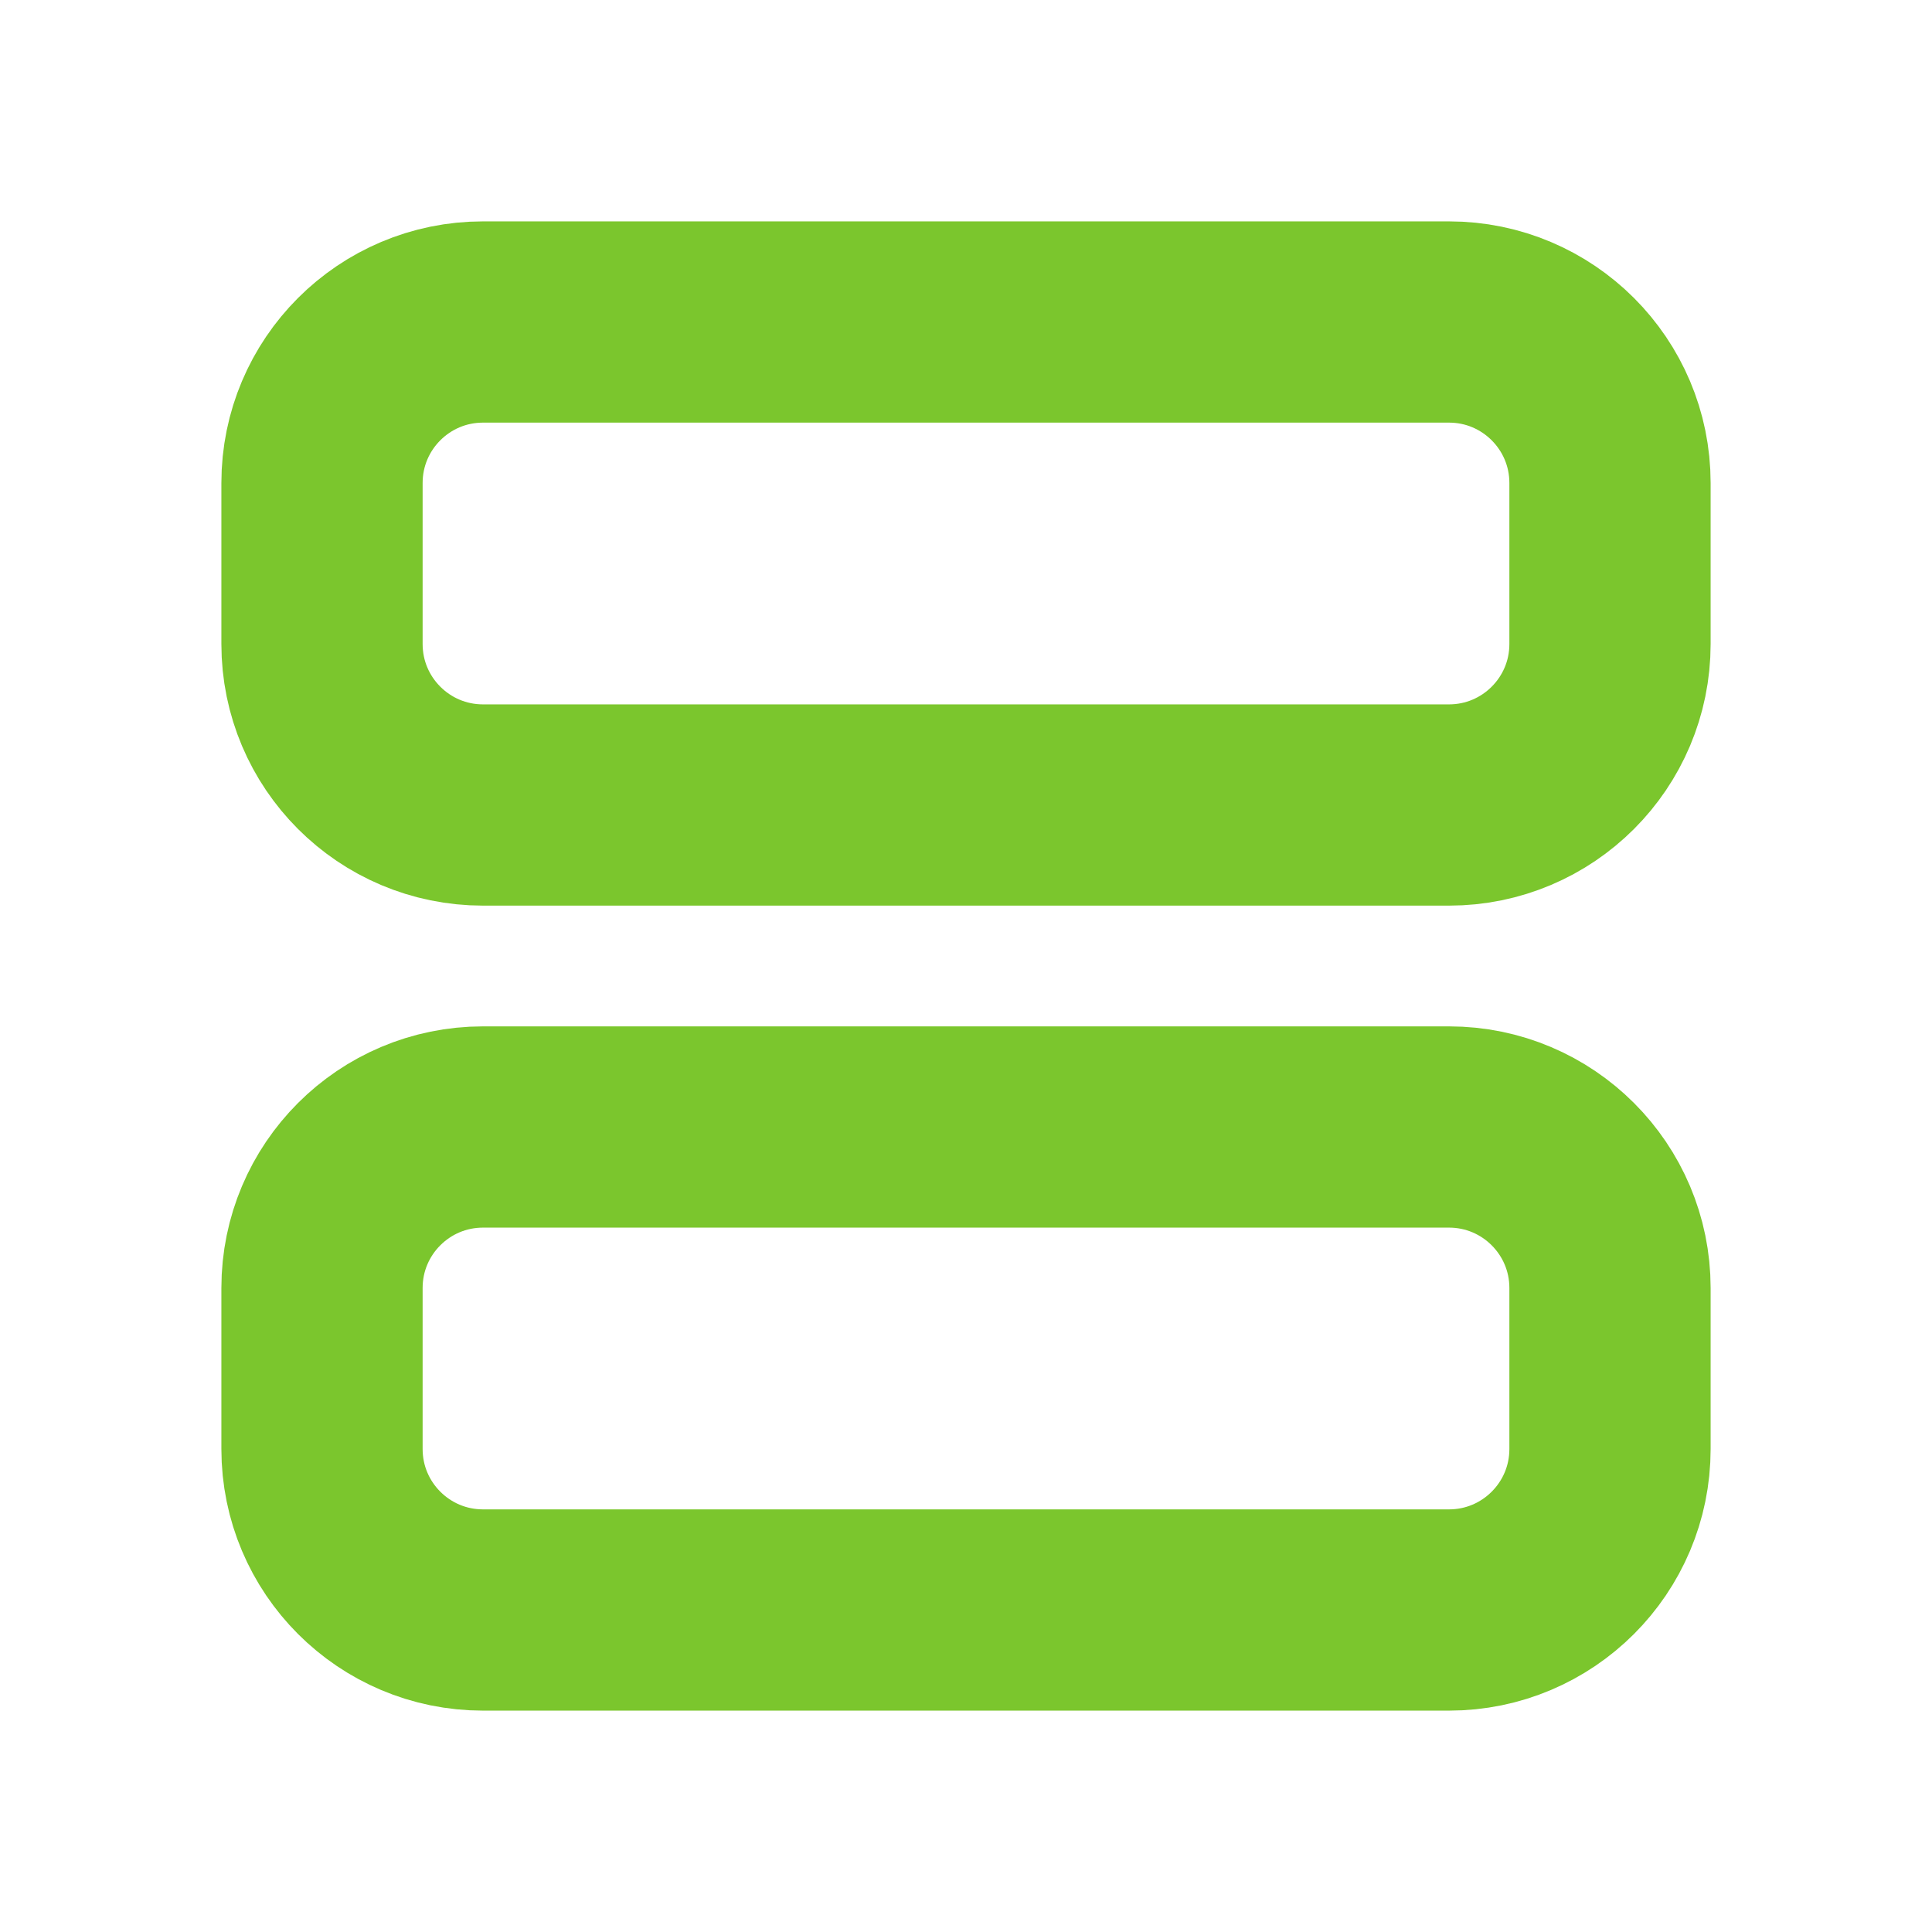
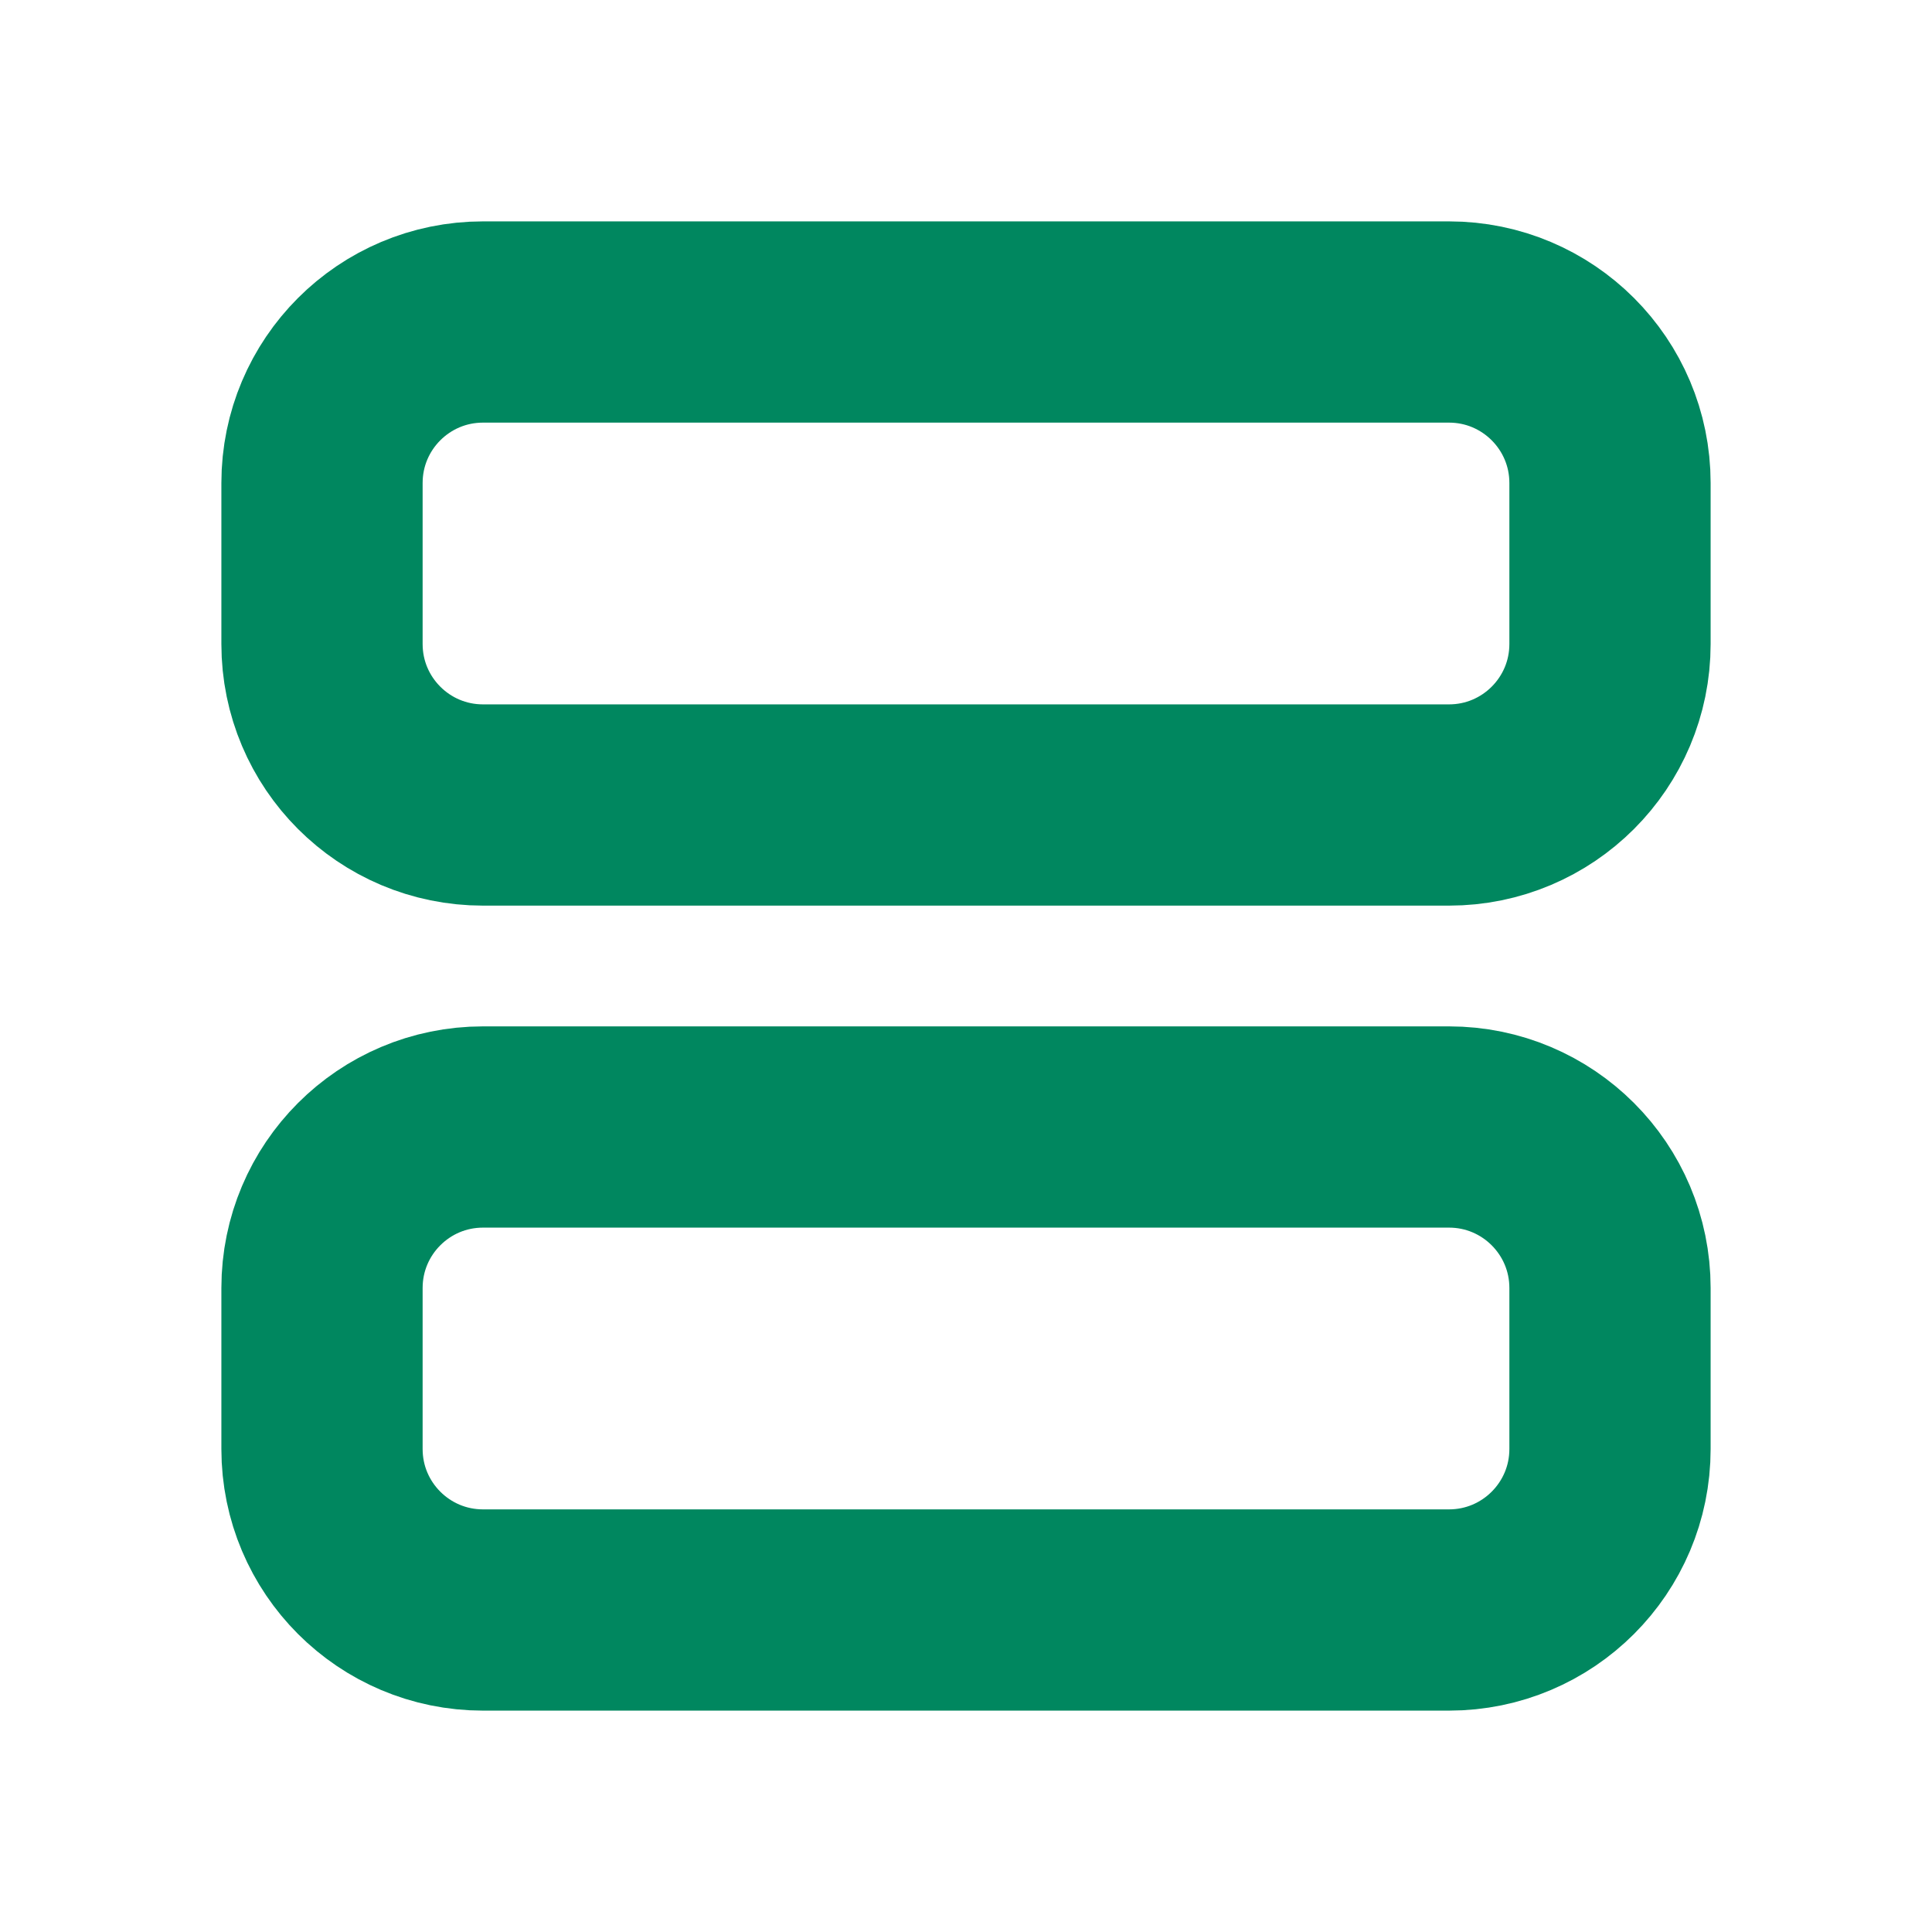
- <svg xmlns="http://www.w3.org/2000/svg" class="icon icon-tabler icon-tabler-layout-list" width="44" height="44" viewBox="0 0 24 24" stroke-width="2.5" stroke="#7bc62d" fill="none" stroke-linecap="round" stroke-linejoin="round">
+ <svg xmlns="http://www.w3.org/2000/svg" class="icon icon-tabler icon-tabler-layout-list" width="44" height="44" viewBox="0 0 24 24" stroke-width="2.5" stroke="#00875f" fill="none" stroke-linecap="round" stroke-linejoin="round">
  <path stroke="none" d="M0 0h24v24H0z" fill="none" />
  <path d="M4 4m0 2a2 2 0 0 1 2 -2h12a2 2 0 0 1 2 2v2a2 2 0 0 1 -2 2h-12a2 2 0 0 1 -2 -2z" />
  <path d="M4 14m0 2a2 2 0 0 1 2 -2h12a2 2 0 0 1 2 2v2a2 2 0 0 1 -2 2h-12a2 2 0 0 1 -2 -2z" />
</svg>
